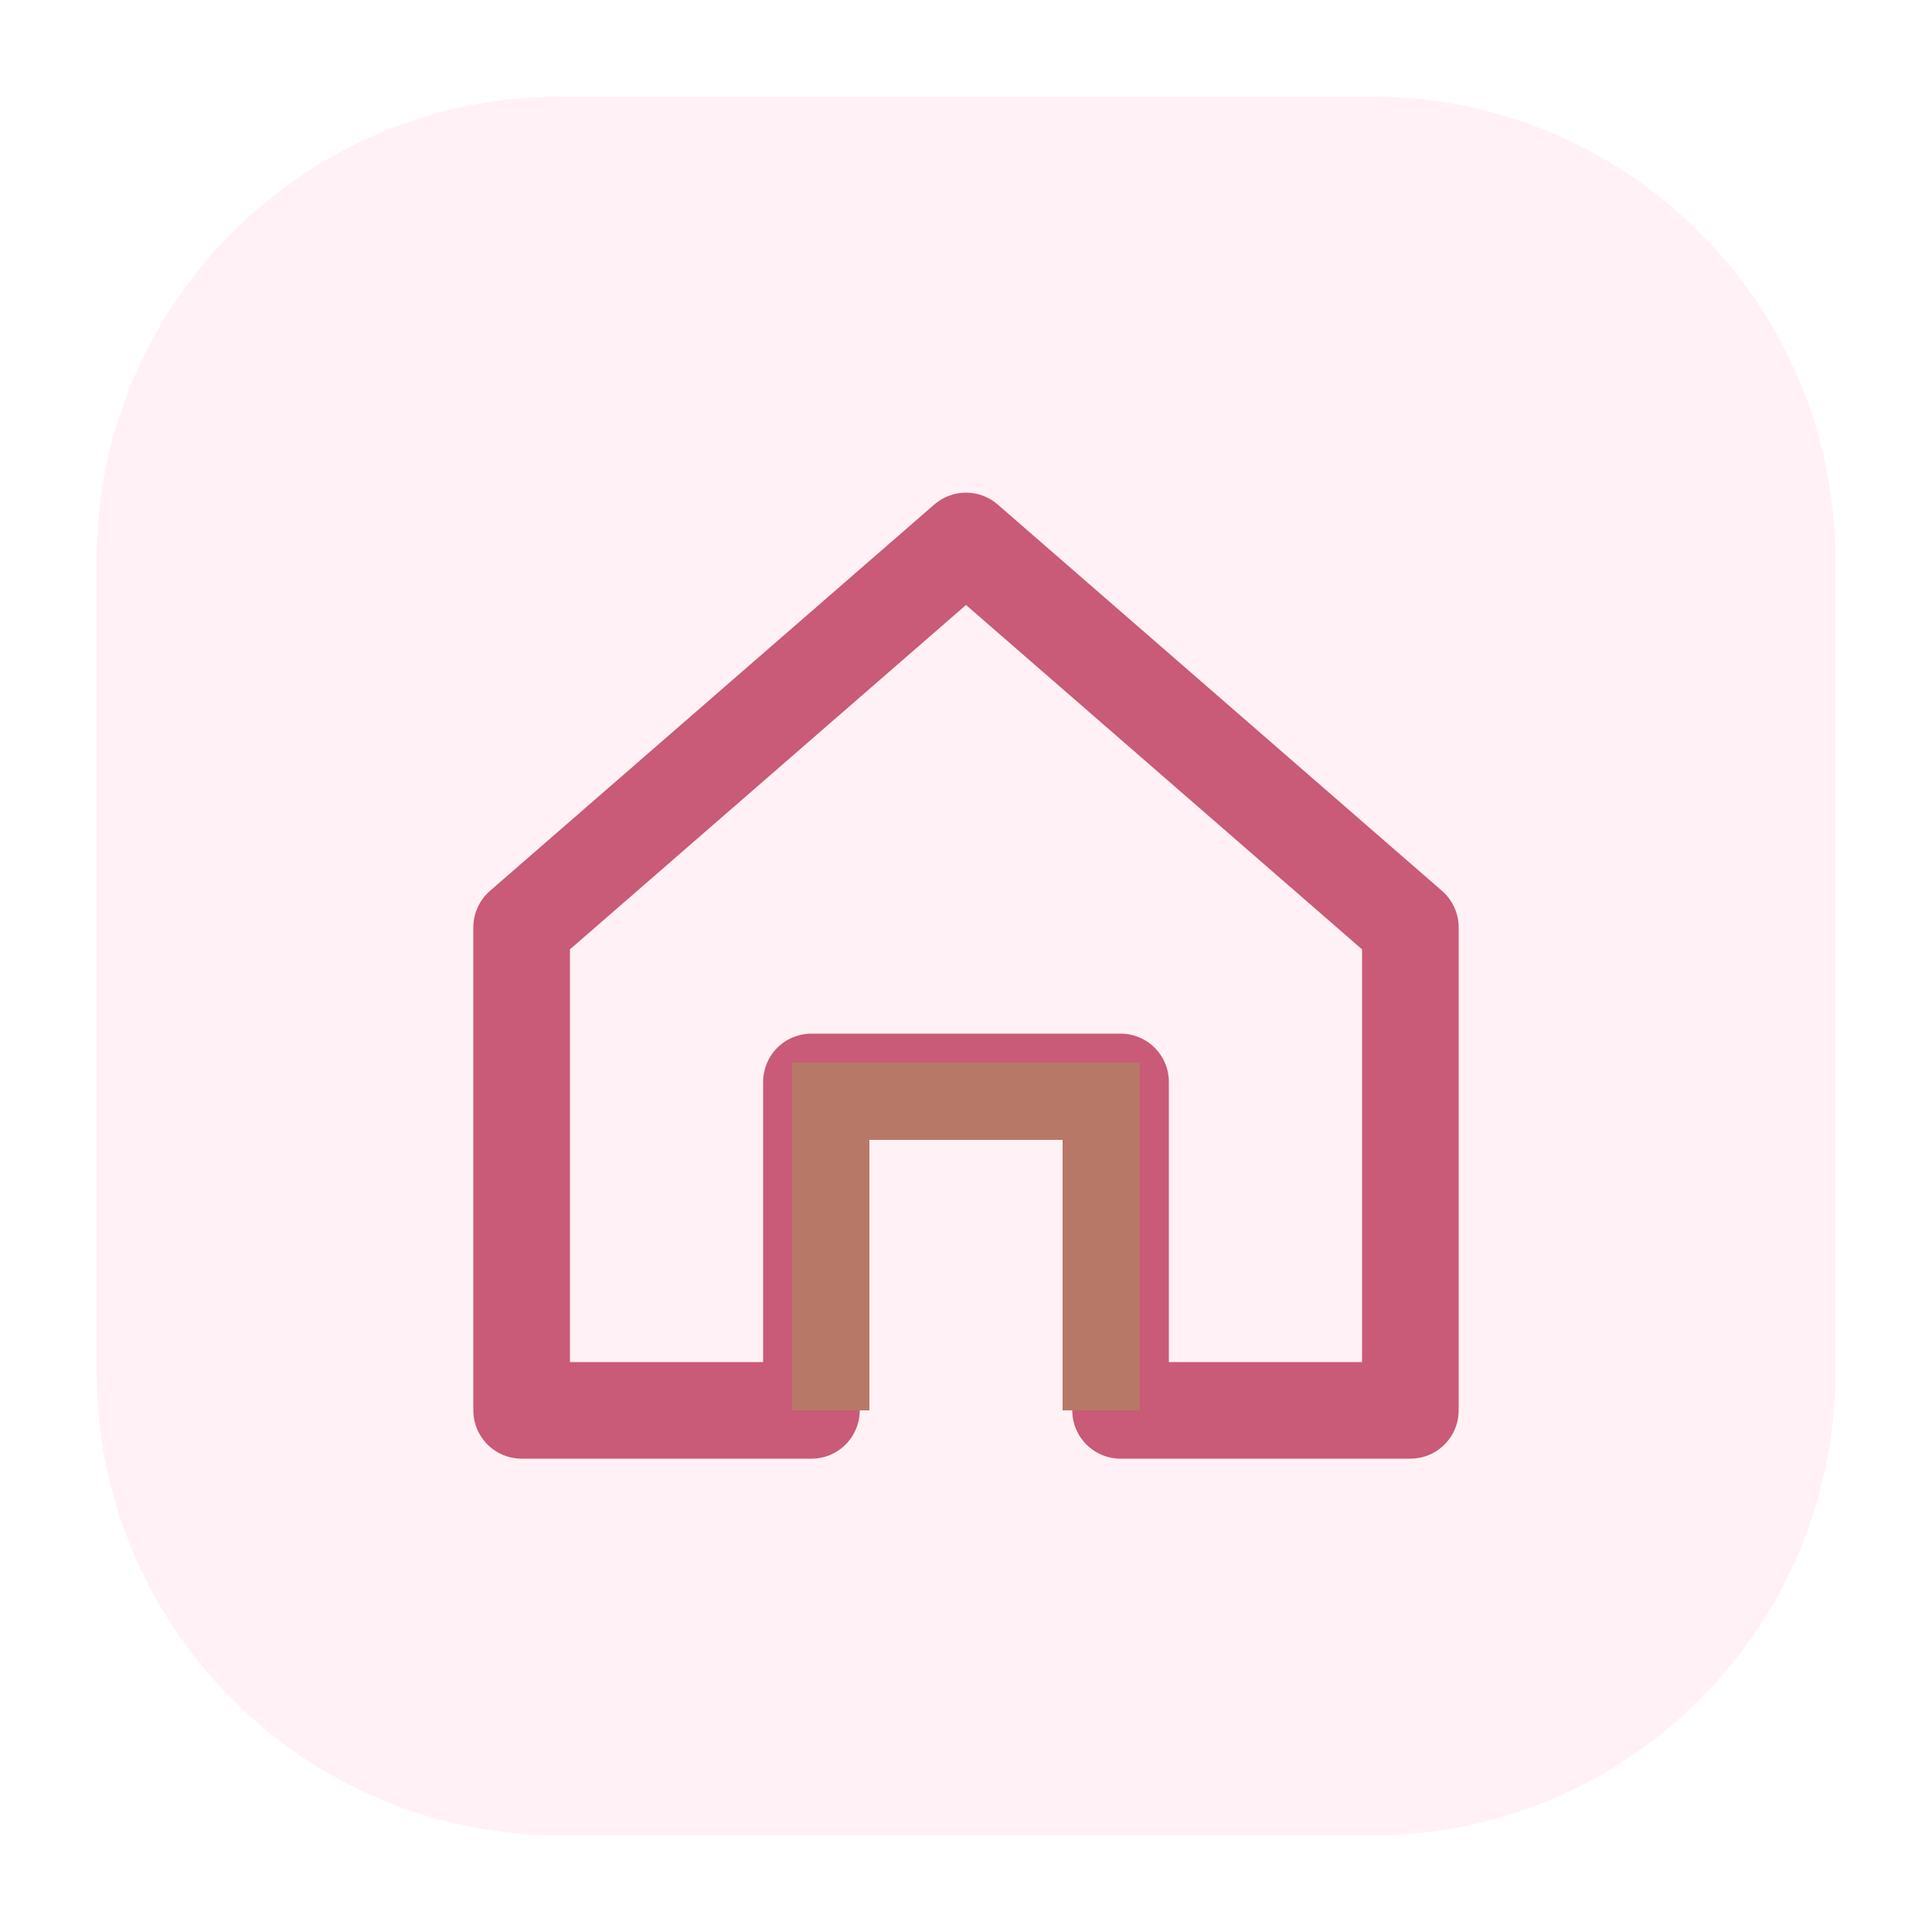
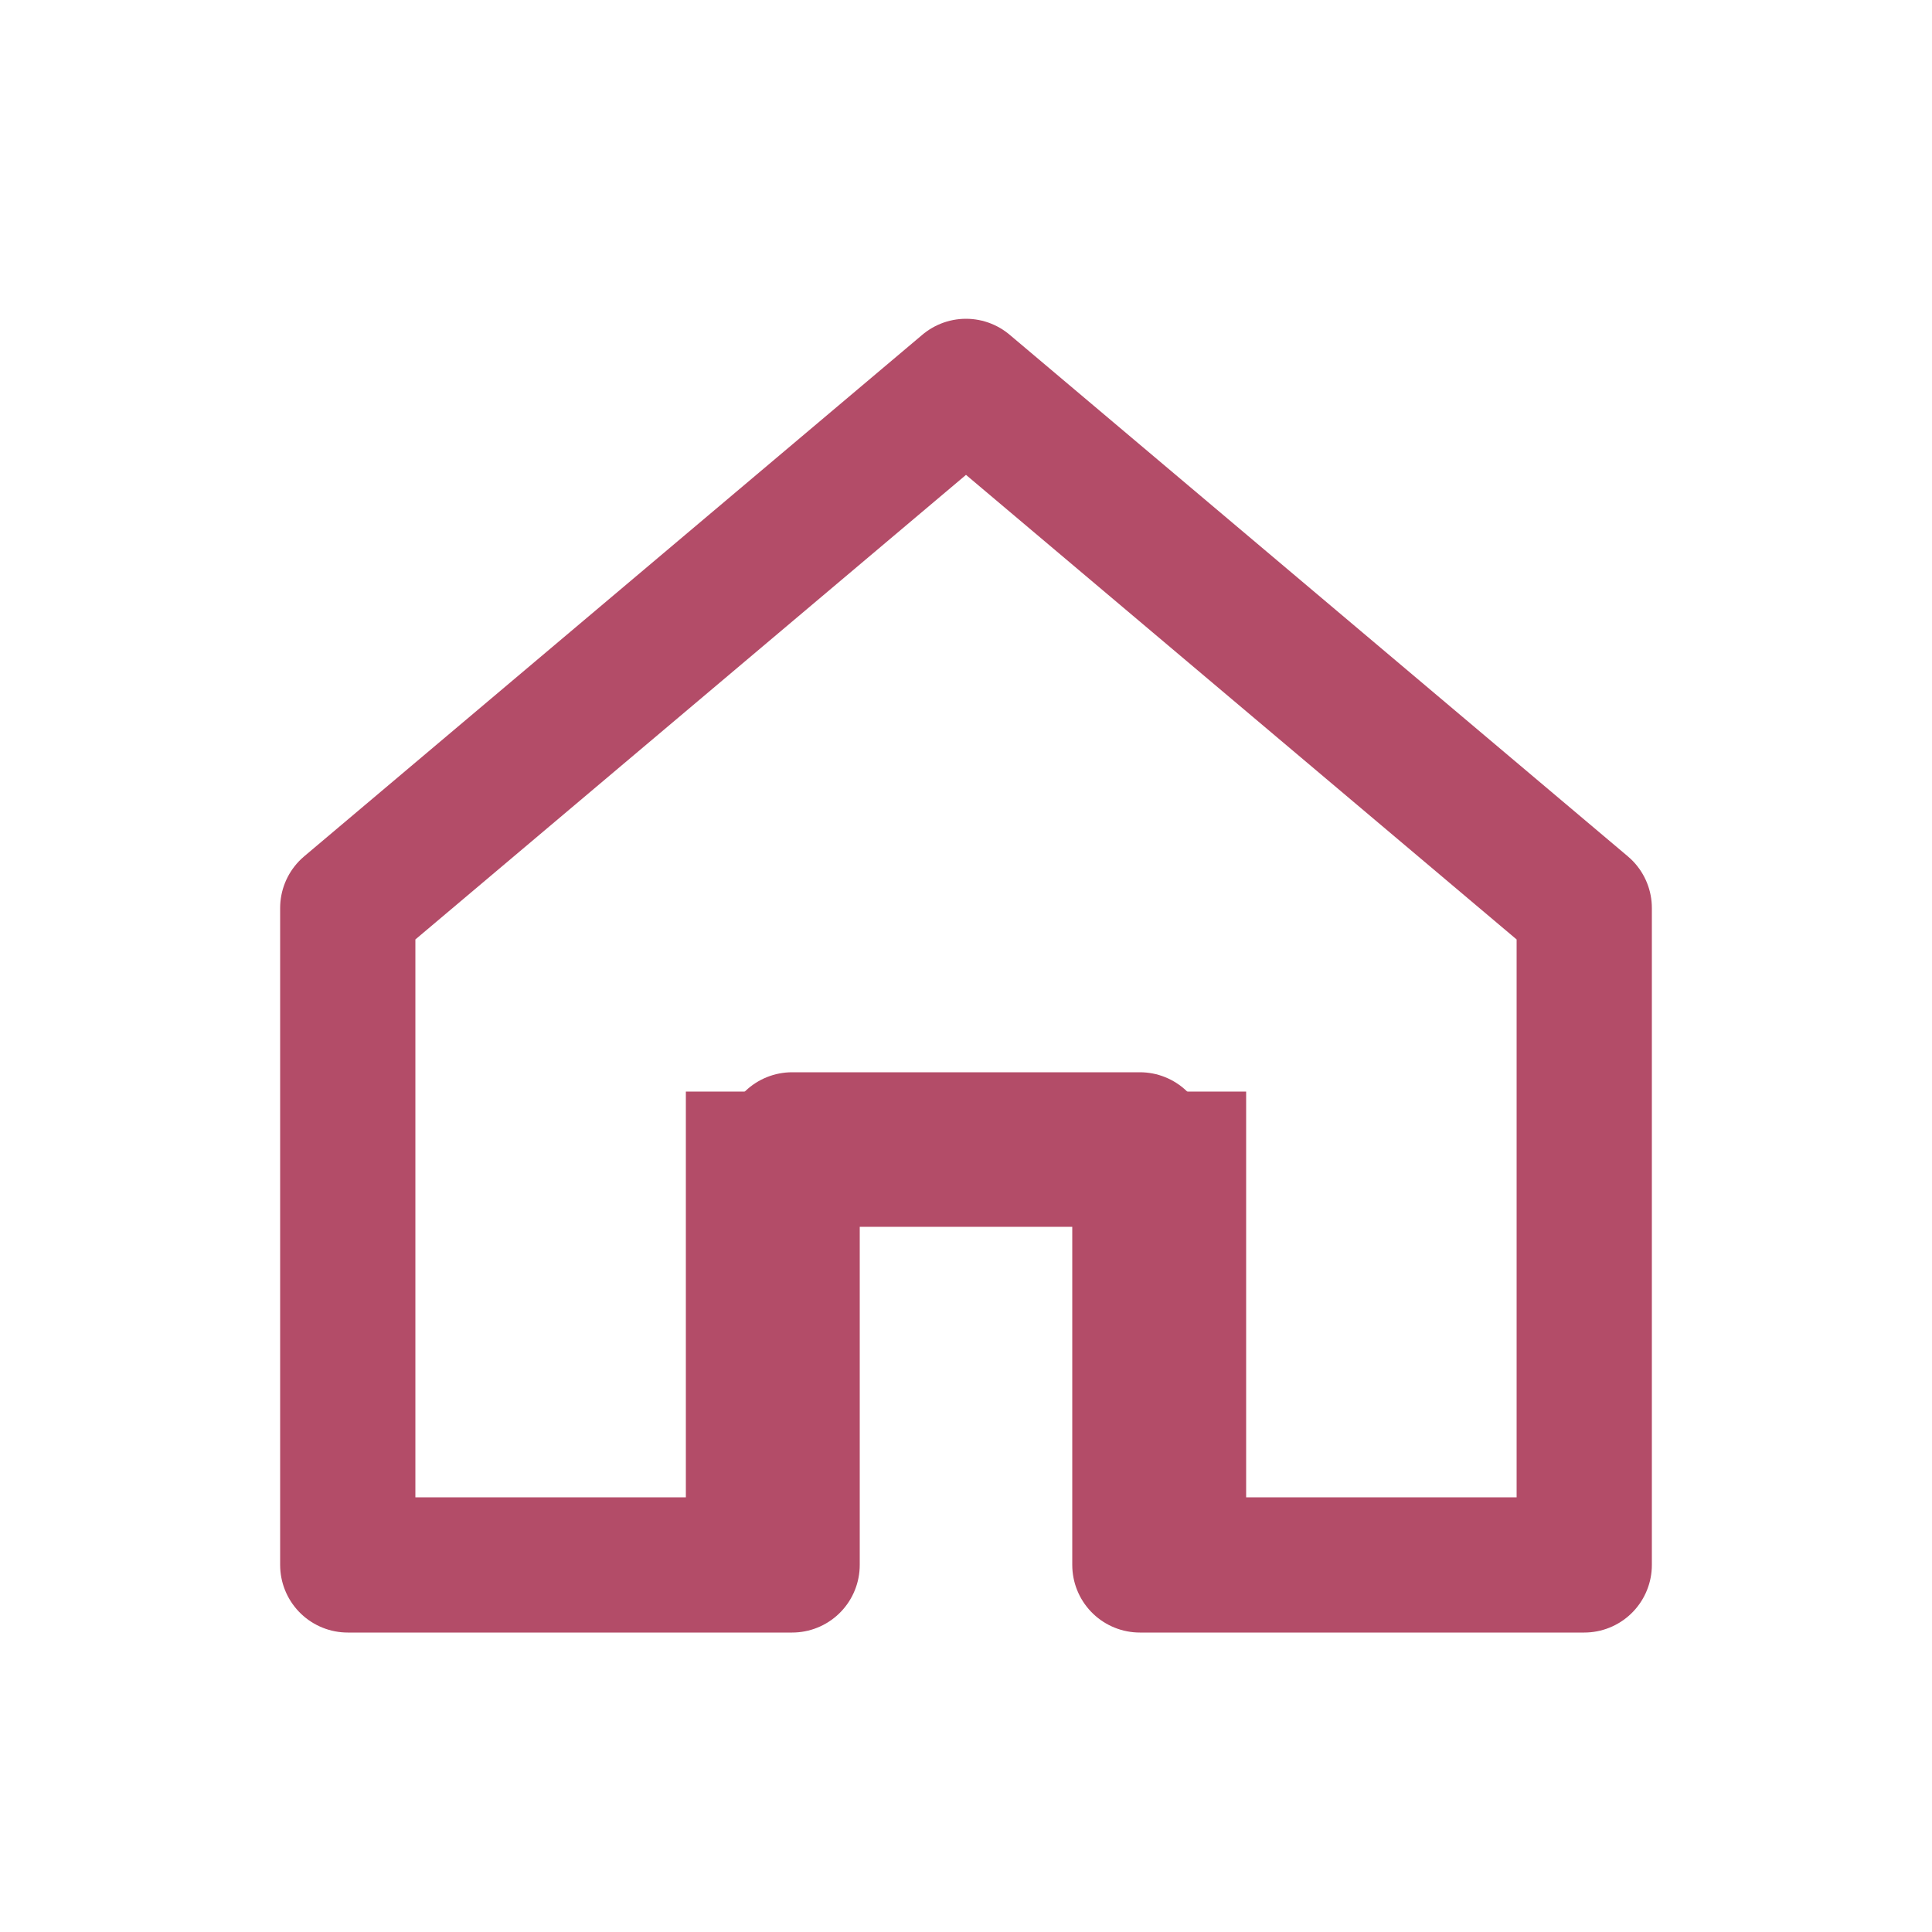
<svg xmlns="http://www.w3.org/2000/svg" viewBox="0 0 100 100">
-   <rect x="5" y="5" width="90" height="90" rx="24" fill="#fff1f5" />
-   <path d="M27 48 50 28l23 20v25H58V56H42v17H27z" fill="none" stroke="#c95a78" stroke-width="5" stroke-linejoin="round" />
-   <path d="M43 73V57h14v16" fill="none" stroke="#b87867" stroke-width="4" />
+   <path d="M18 47 50 20l32 27v34H59V59H41v22H18Z" fill="none" stroke="#b34c68" stroke-width="7" stroke-linejoin="round" />
+   <path d="M39 82V60h22v22" fill="none" stroke="#b34c68" stroke-width="7" />
</svg>
